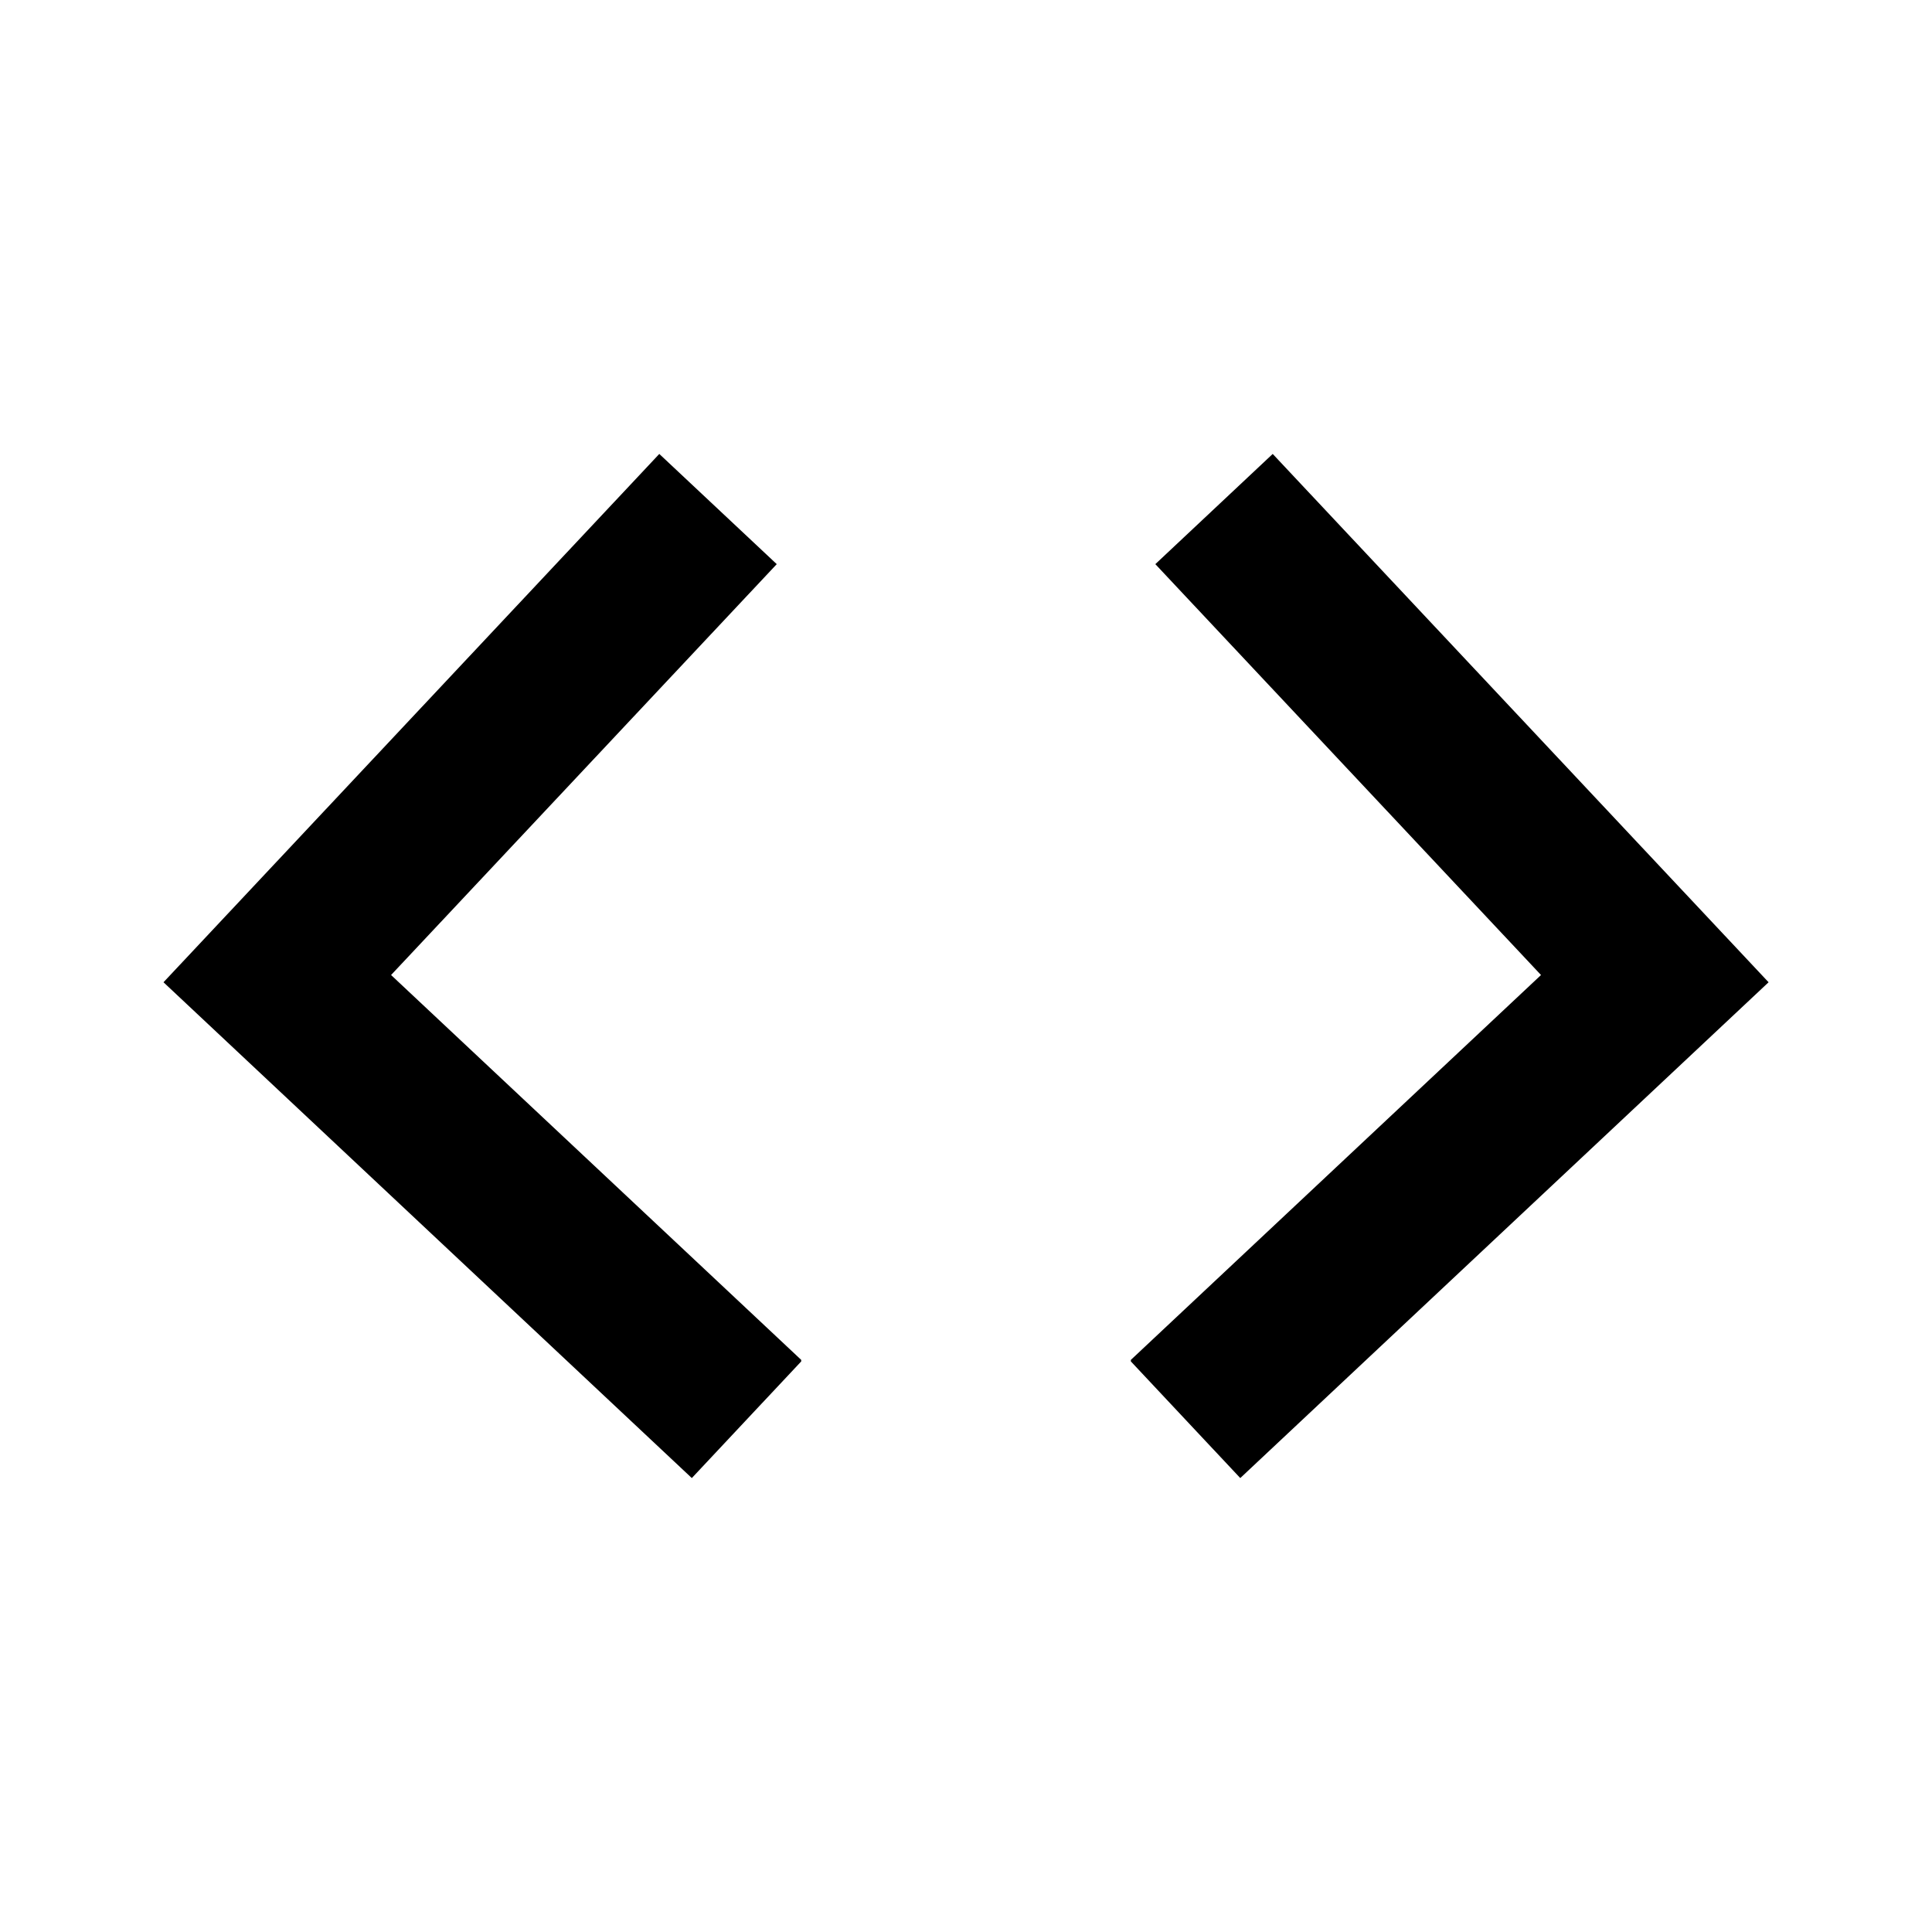
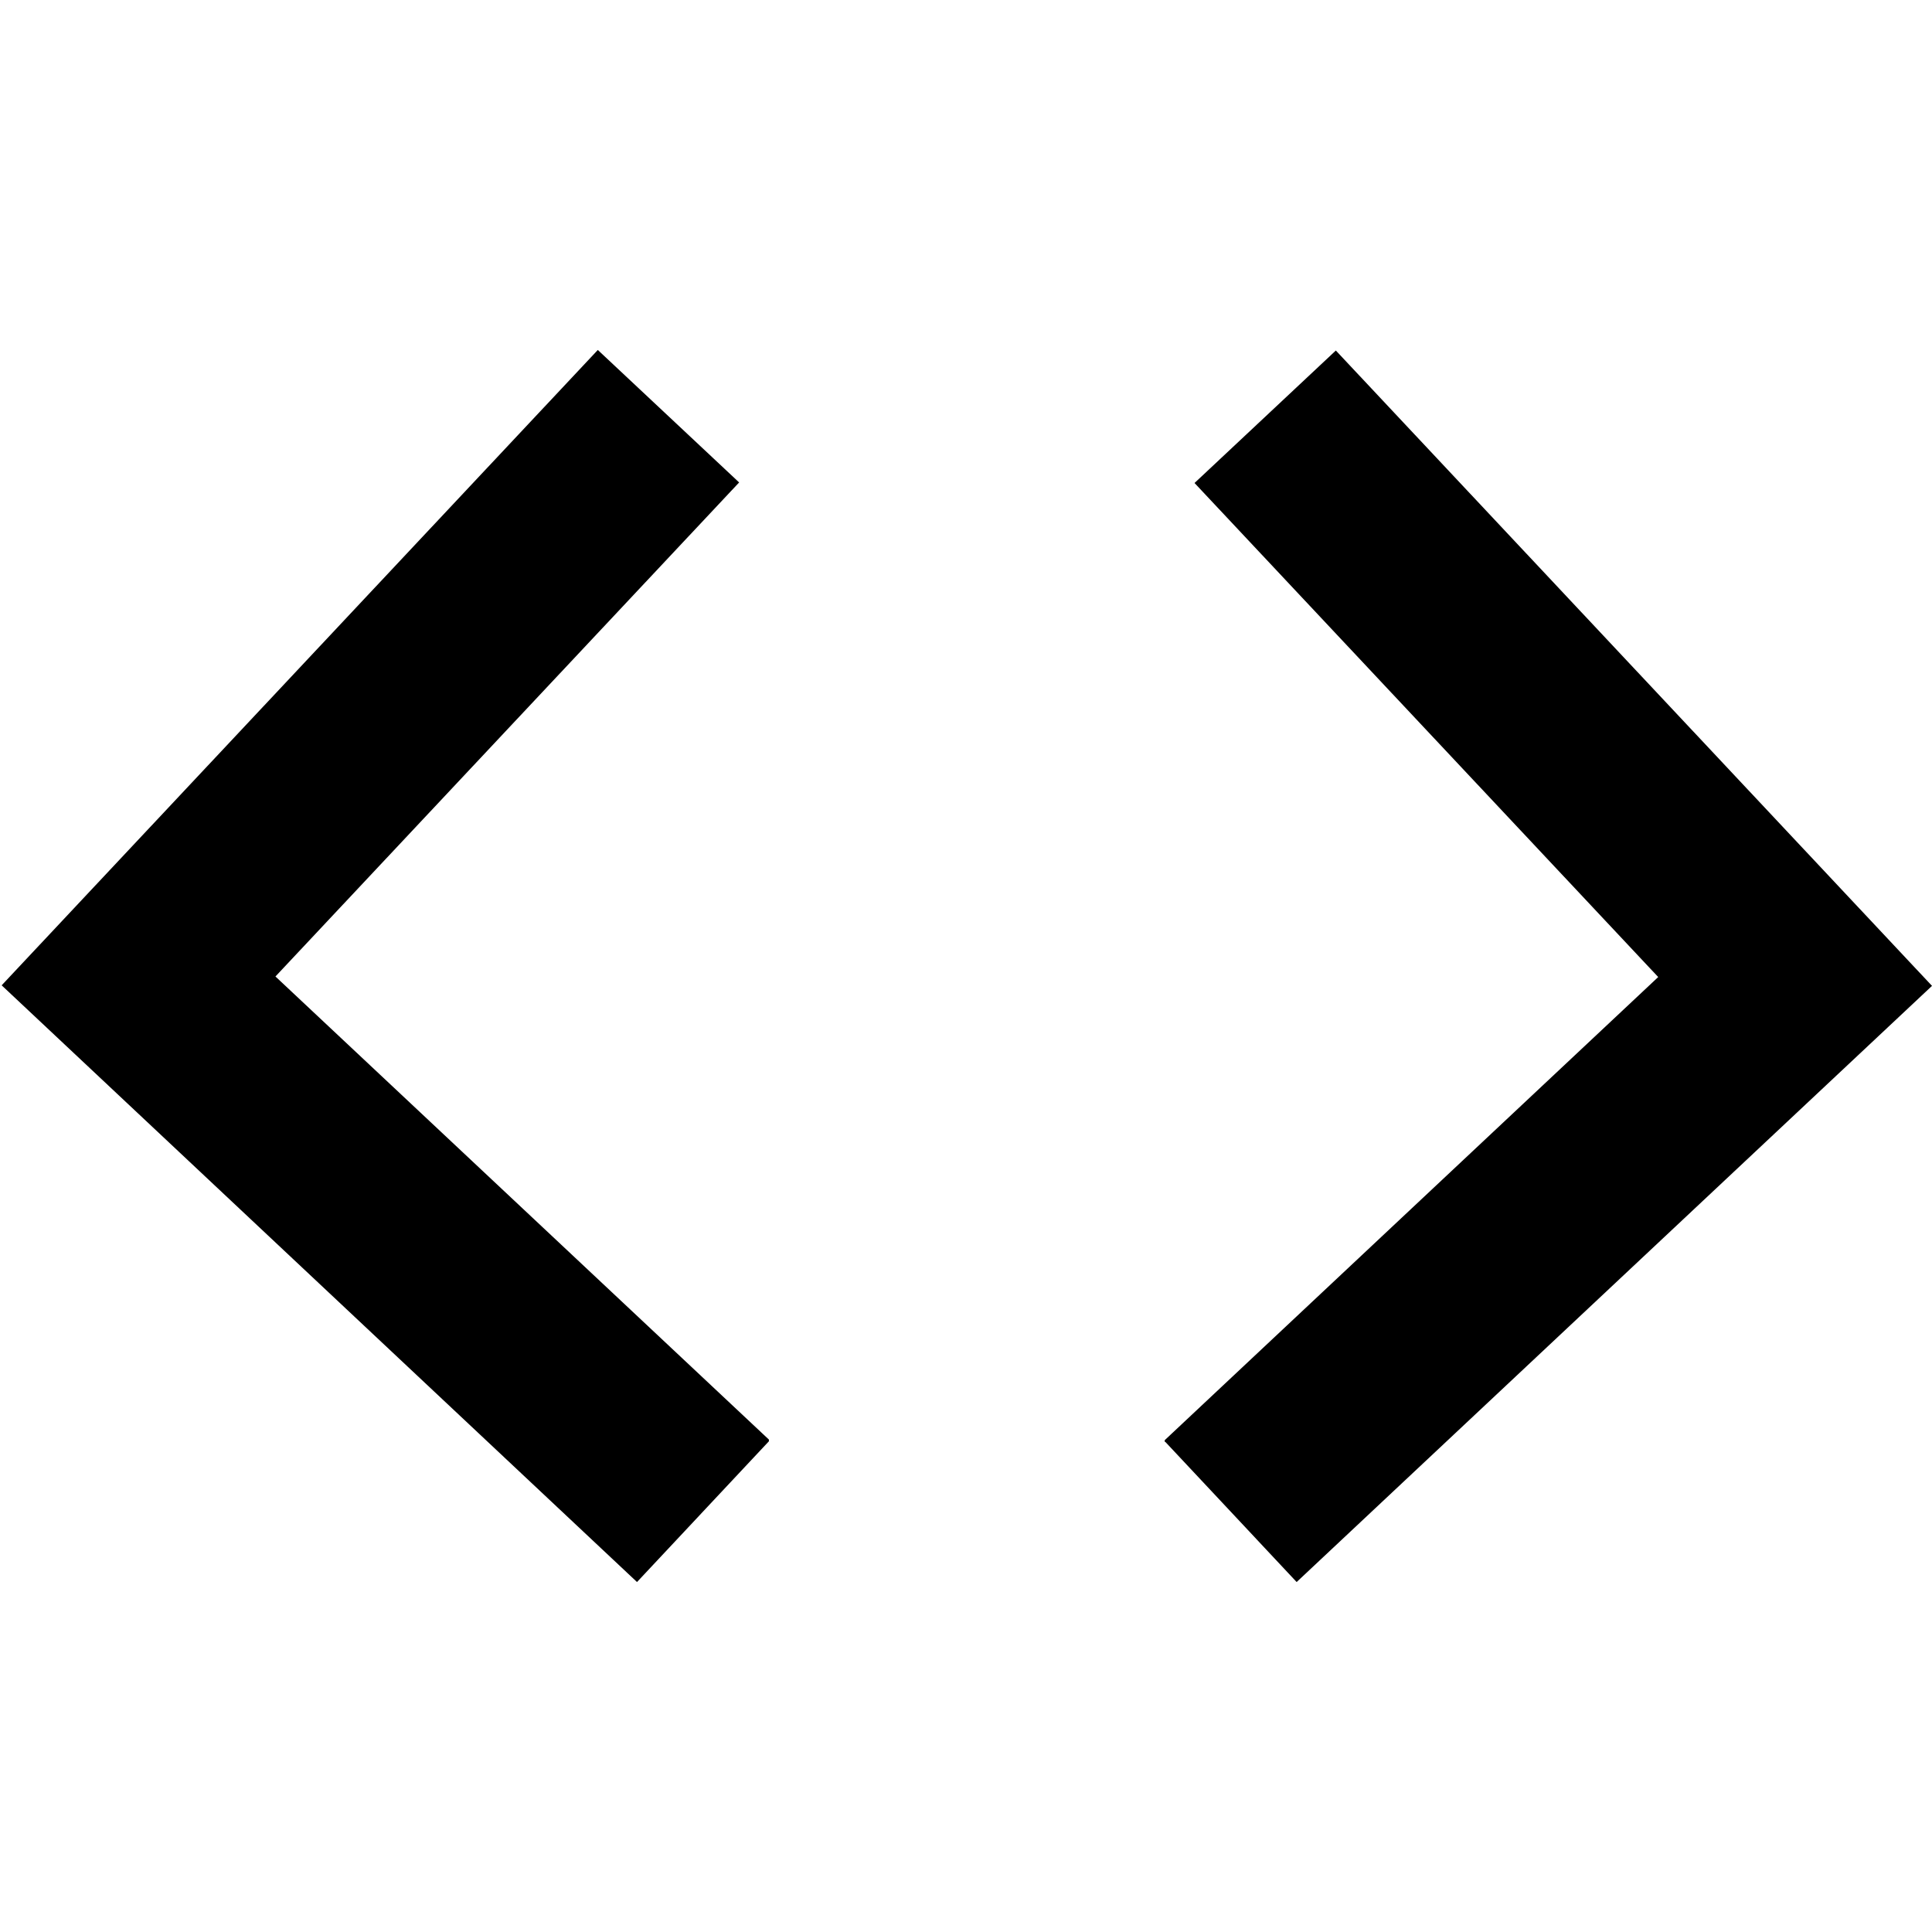
- <svg xmlns="http://www.w3.org/2000/svg" width="800px" height="800px" viewBox="0 0 24 24" fill="none">
-   <path d="M9.953 16.912L8.594 18.361L2.031 12.202L8.19 5.639L9.649 7.008L4.858 12.112L9.953 16.893L9.953 16.912Z" fill="#000000" />
-   <path d="M14.048 16.912L15.407 18.361L21.97 12.202L15.81 5.639L14.352 7.008L19.143 12.112L14.048 16.893L14.048 16.912Z" fill="#000000" />
+ <svg xmlns="http://www.w3.org/2000/svg" id="Layer_1" version="1.1" viewBox="0 0 35 35">
+   <path d="M13.92,26.12l-2.38,2.54L.03,17.85,10.83,6.34l2.56,2.4-8.4,8.95,8.94,8.39v.03Z" />
+   <path d="M21.11,26.12l2.38,2.54,11.51-10.8-10.8-11.51-2.56,2.4,8.4,8.95-8.94,8.39v.03Z" />
</svg>
